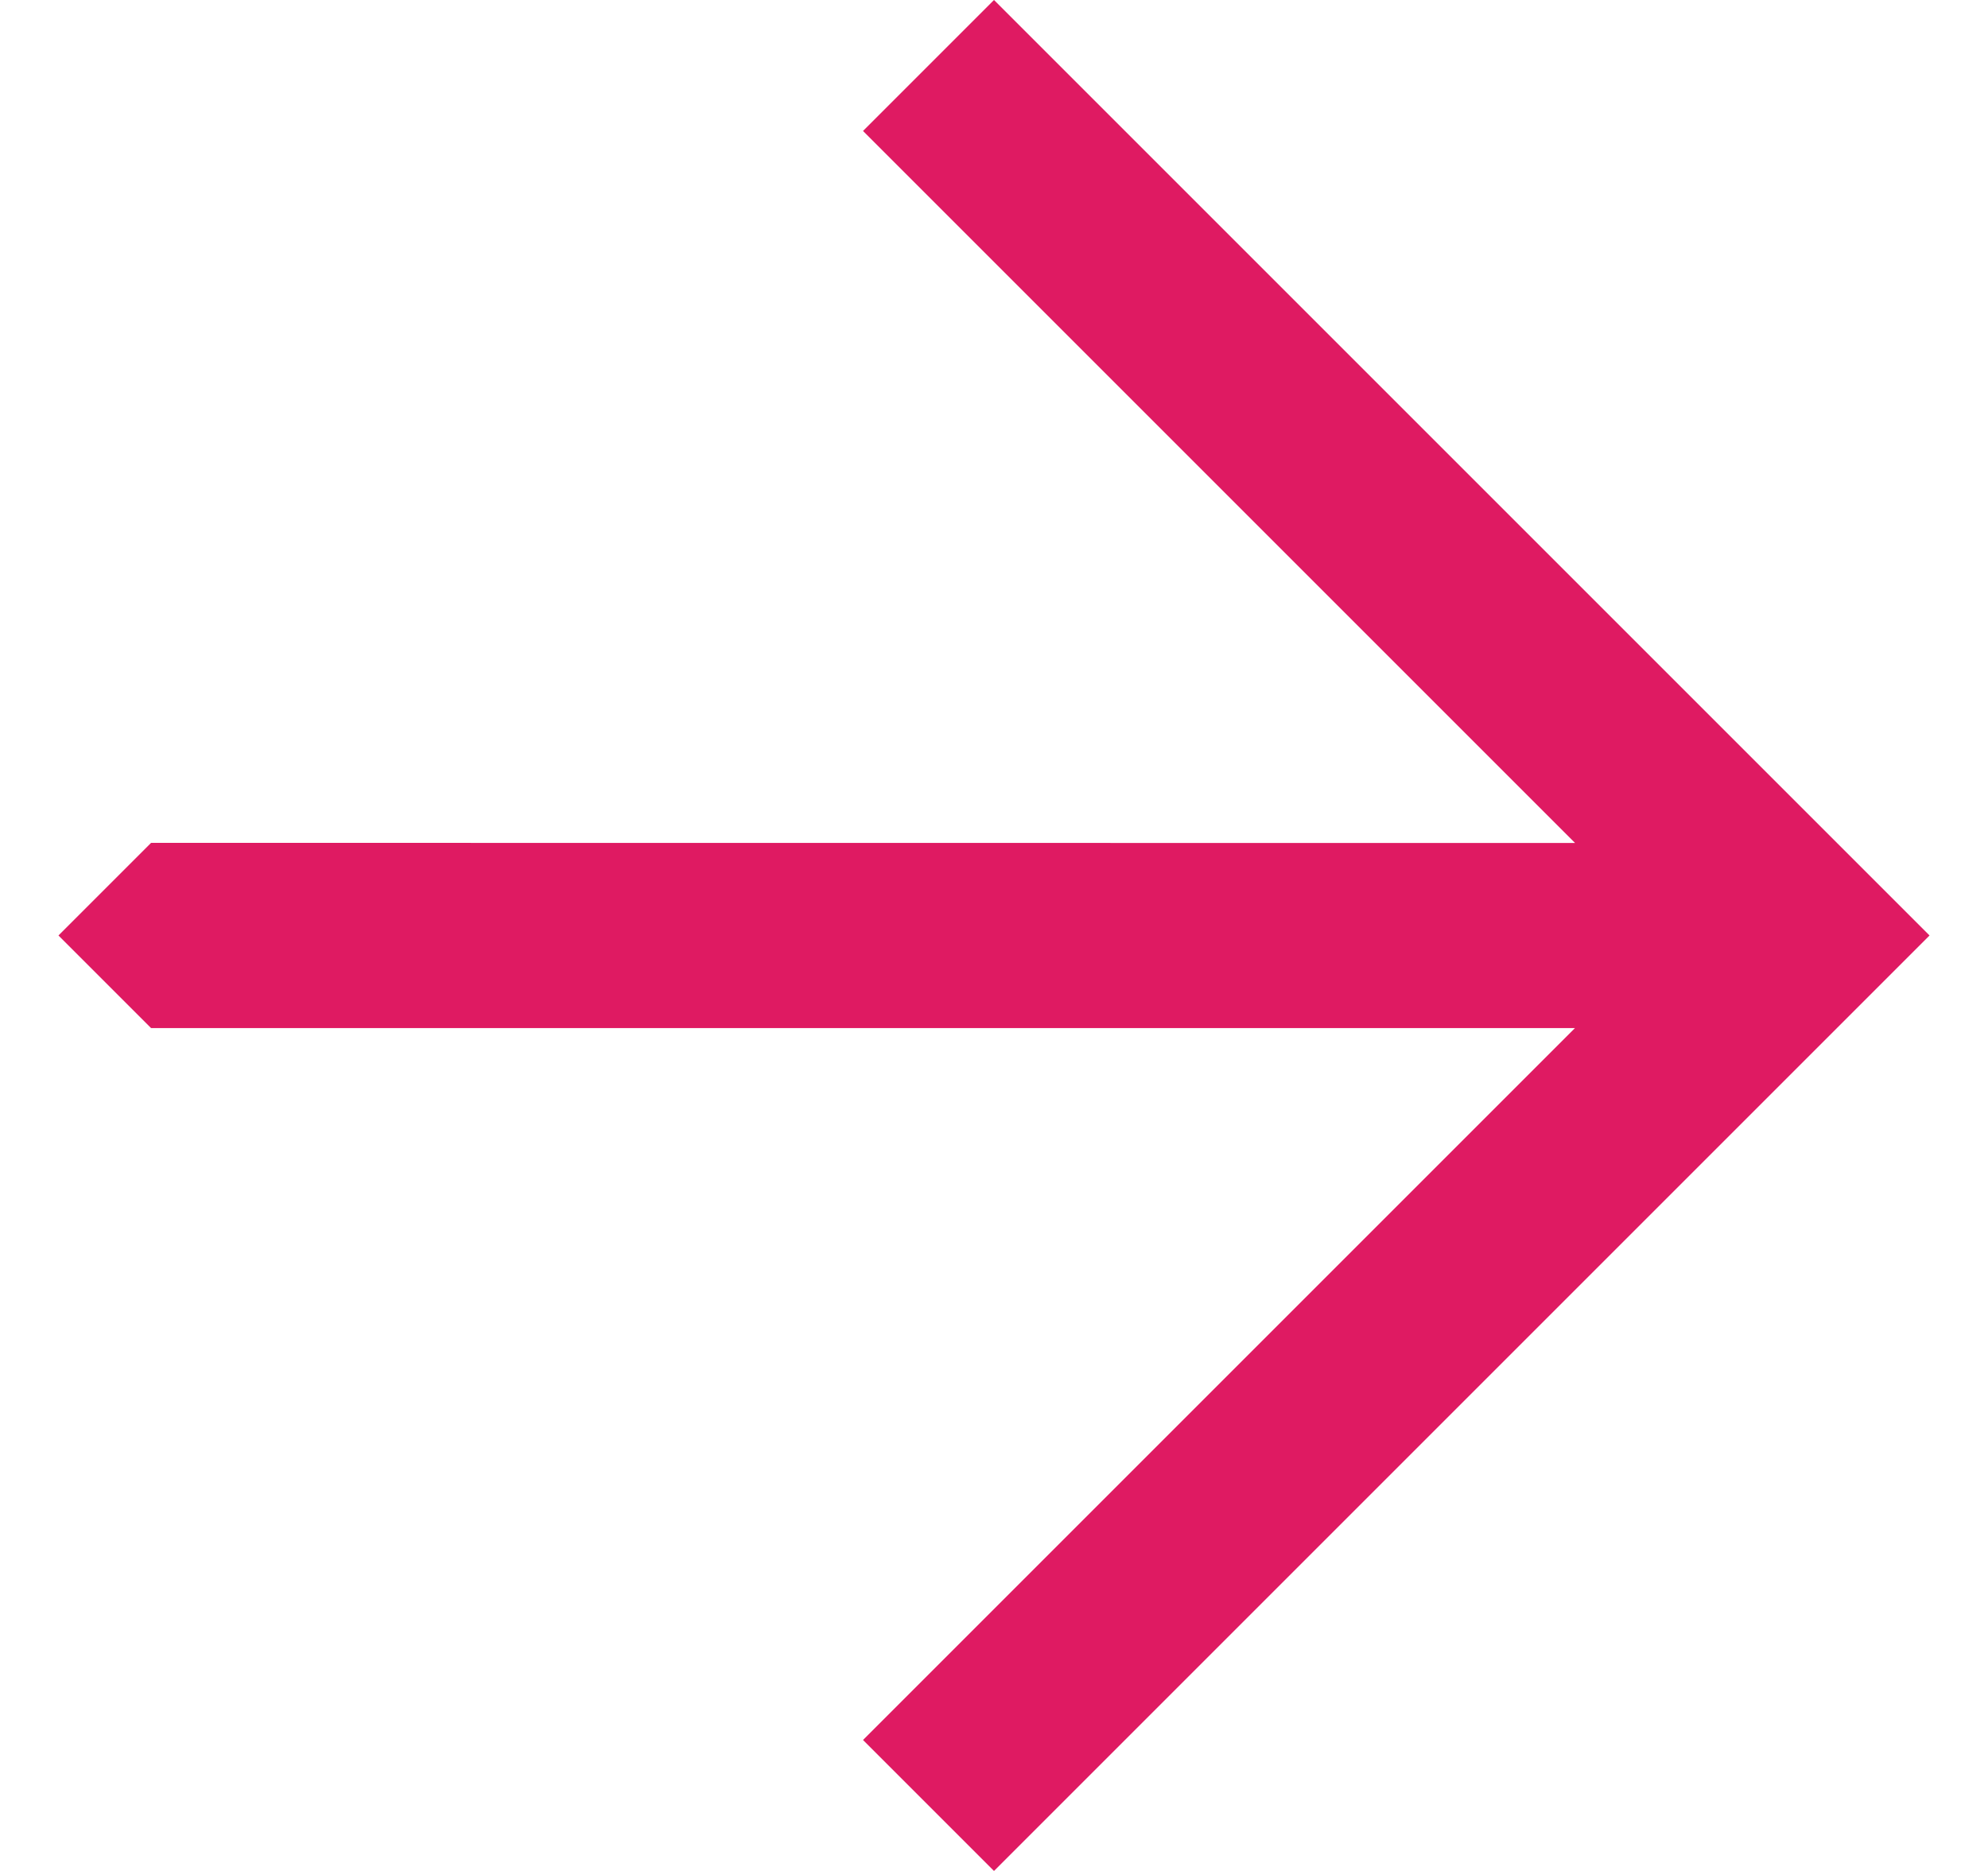
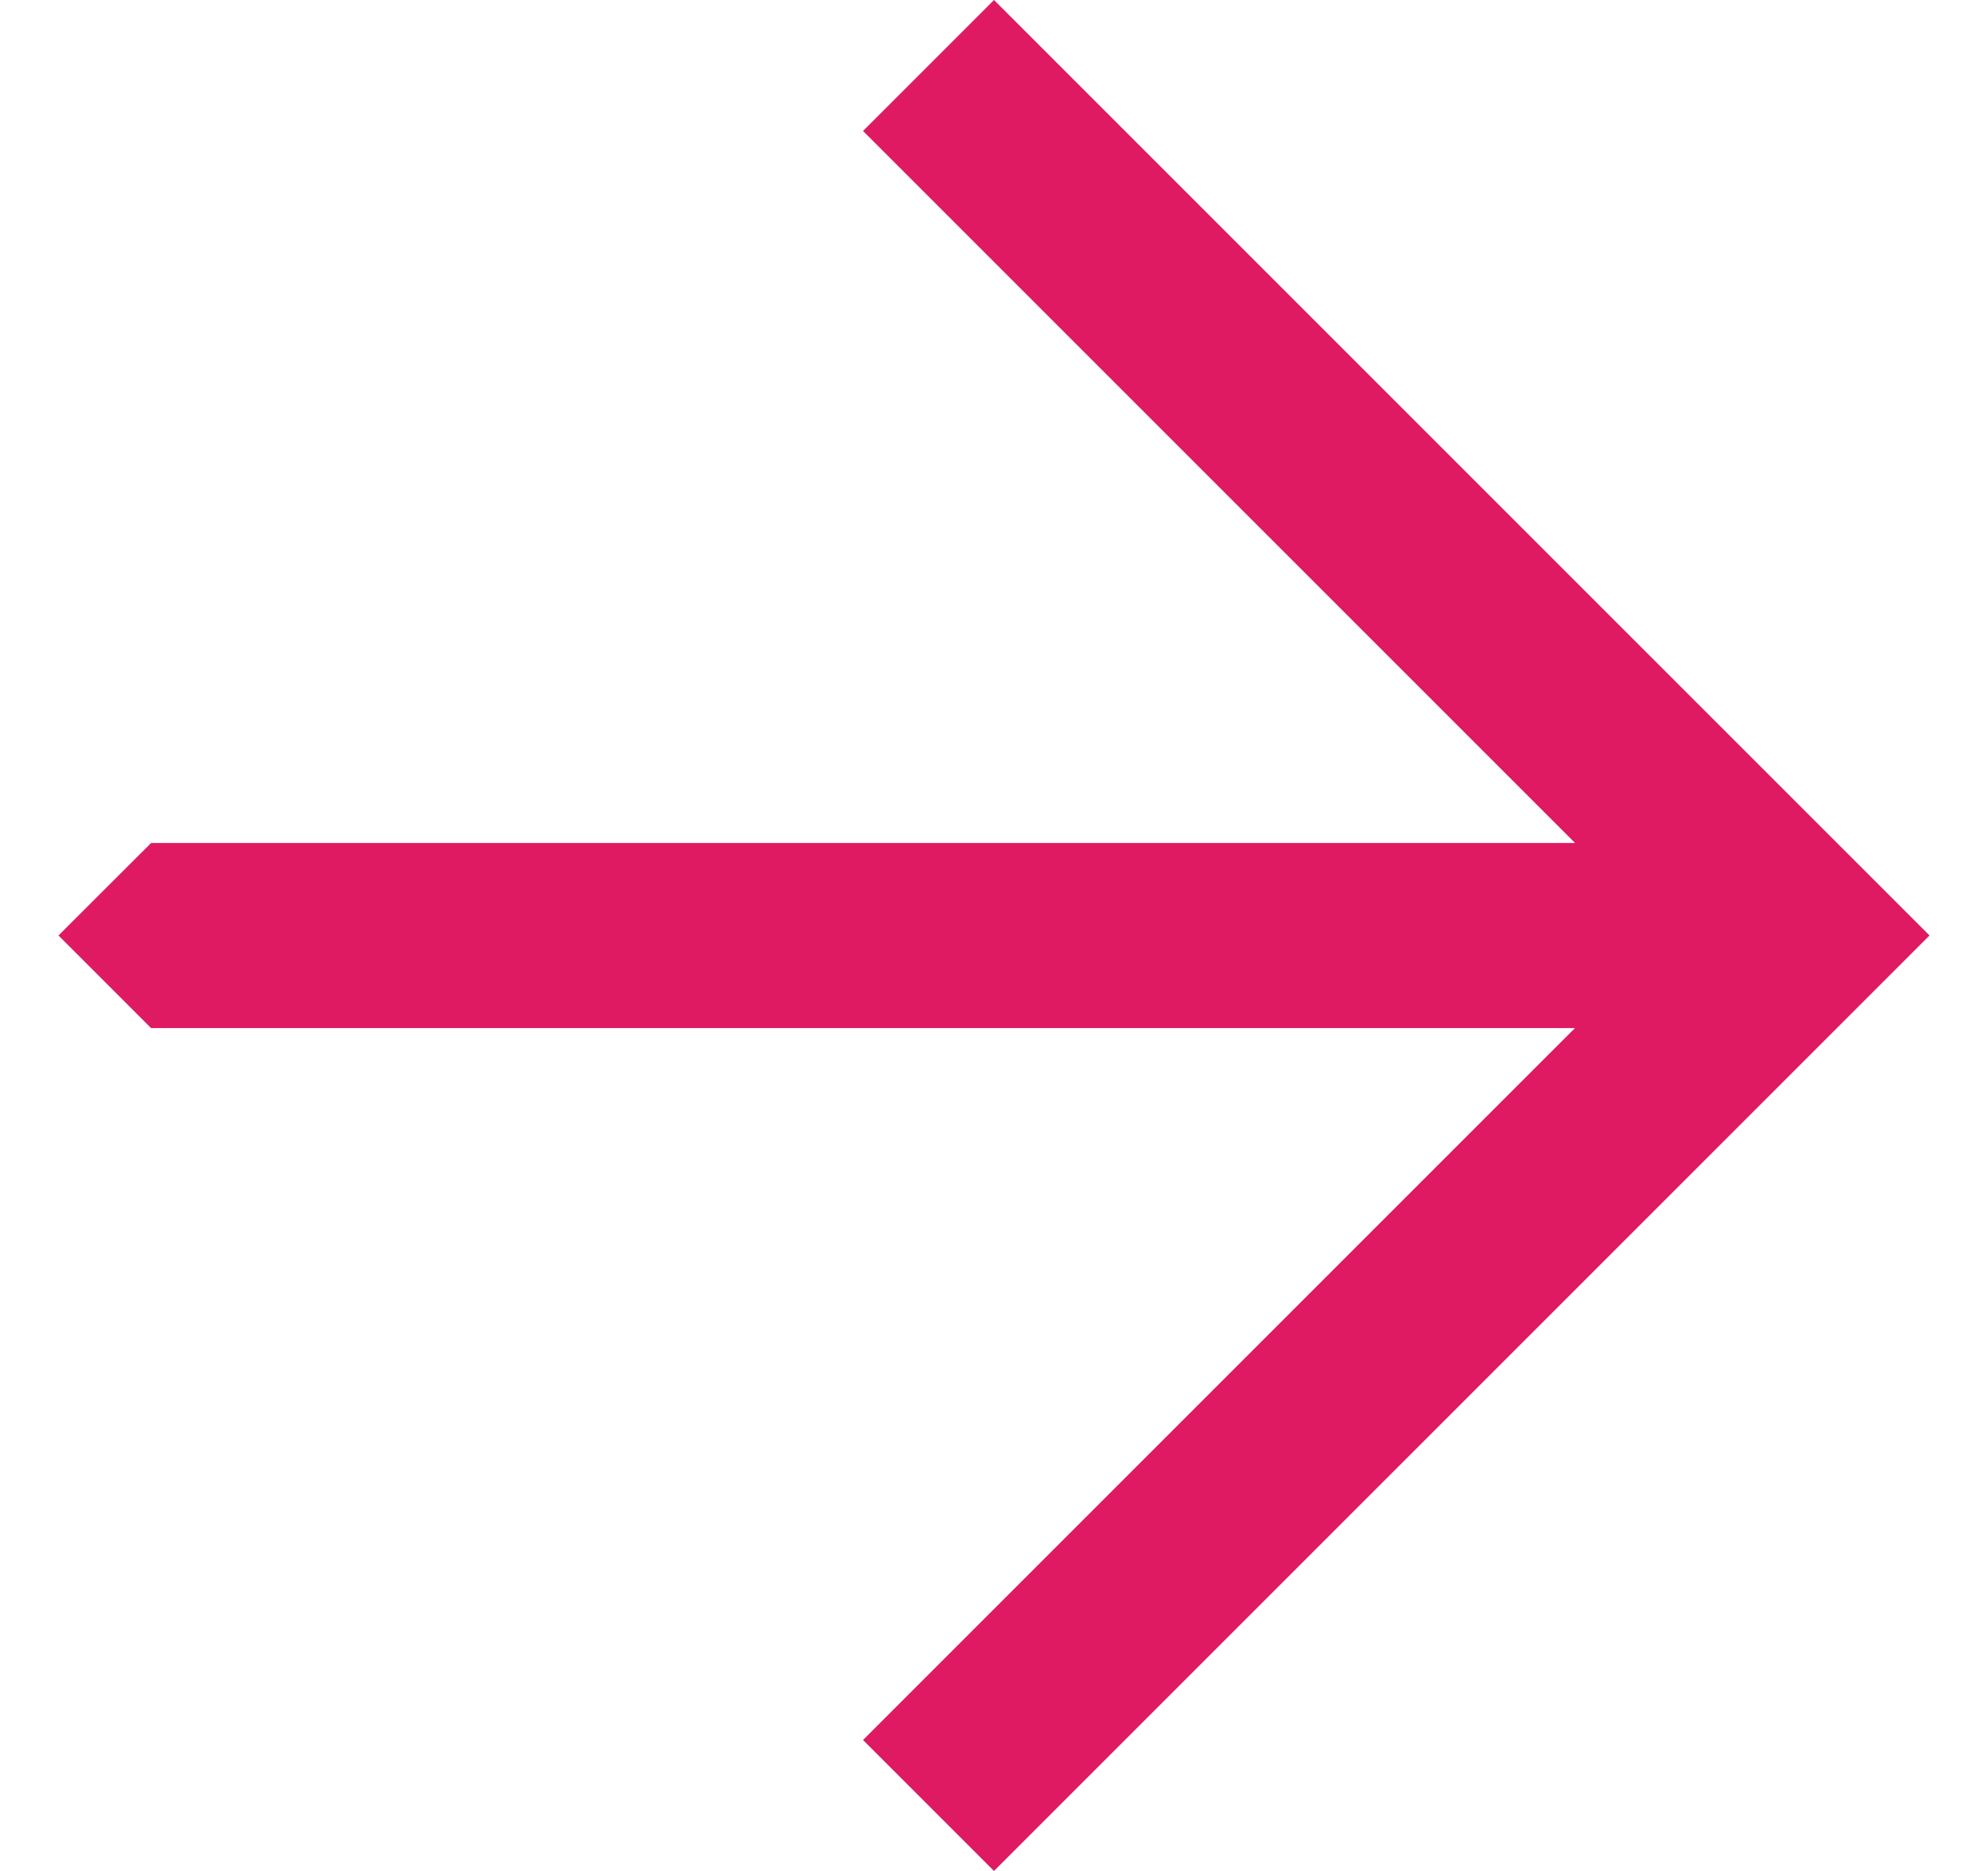
- <svg xmlns="http://www.w3.org/2000/svg" width="17" height="16" viewBox="0 0 17 16" fill="none">
-   <path d="M7.38 1.12L13.469 7.209L1.292 7.208L0.5 8L1.292 8.792L13.468 8.792L7.38 14.88L8.5 16L15.38 9.12L15.708 8.792L16.5 8L15.38 6.88L8.5 9.48178e-07L7.38 1.12Z" fill="#DF1A62" />
+ <svg xmlns="http://www.w3.org/2000/svg" width="17" height="16" fill="none">
+   <path d="m7.38 1.12 6.089 6.089H1.292L.5 8l.792.792h12.176L7.38 14.88 8.5 16l6.88-6.88.328-.328L16.5 8l-1.12-1.12L8.5 0 7.38 1.12Z" fill="#DF1A62" />
</svg>
